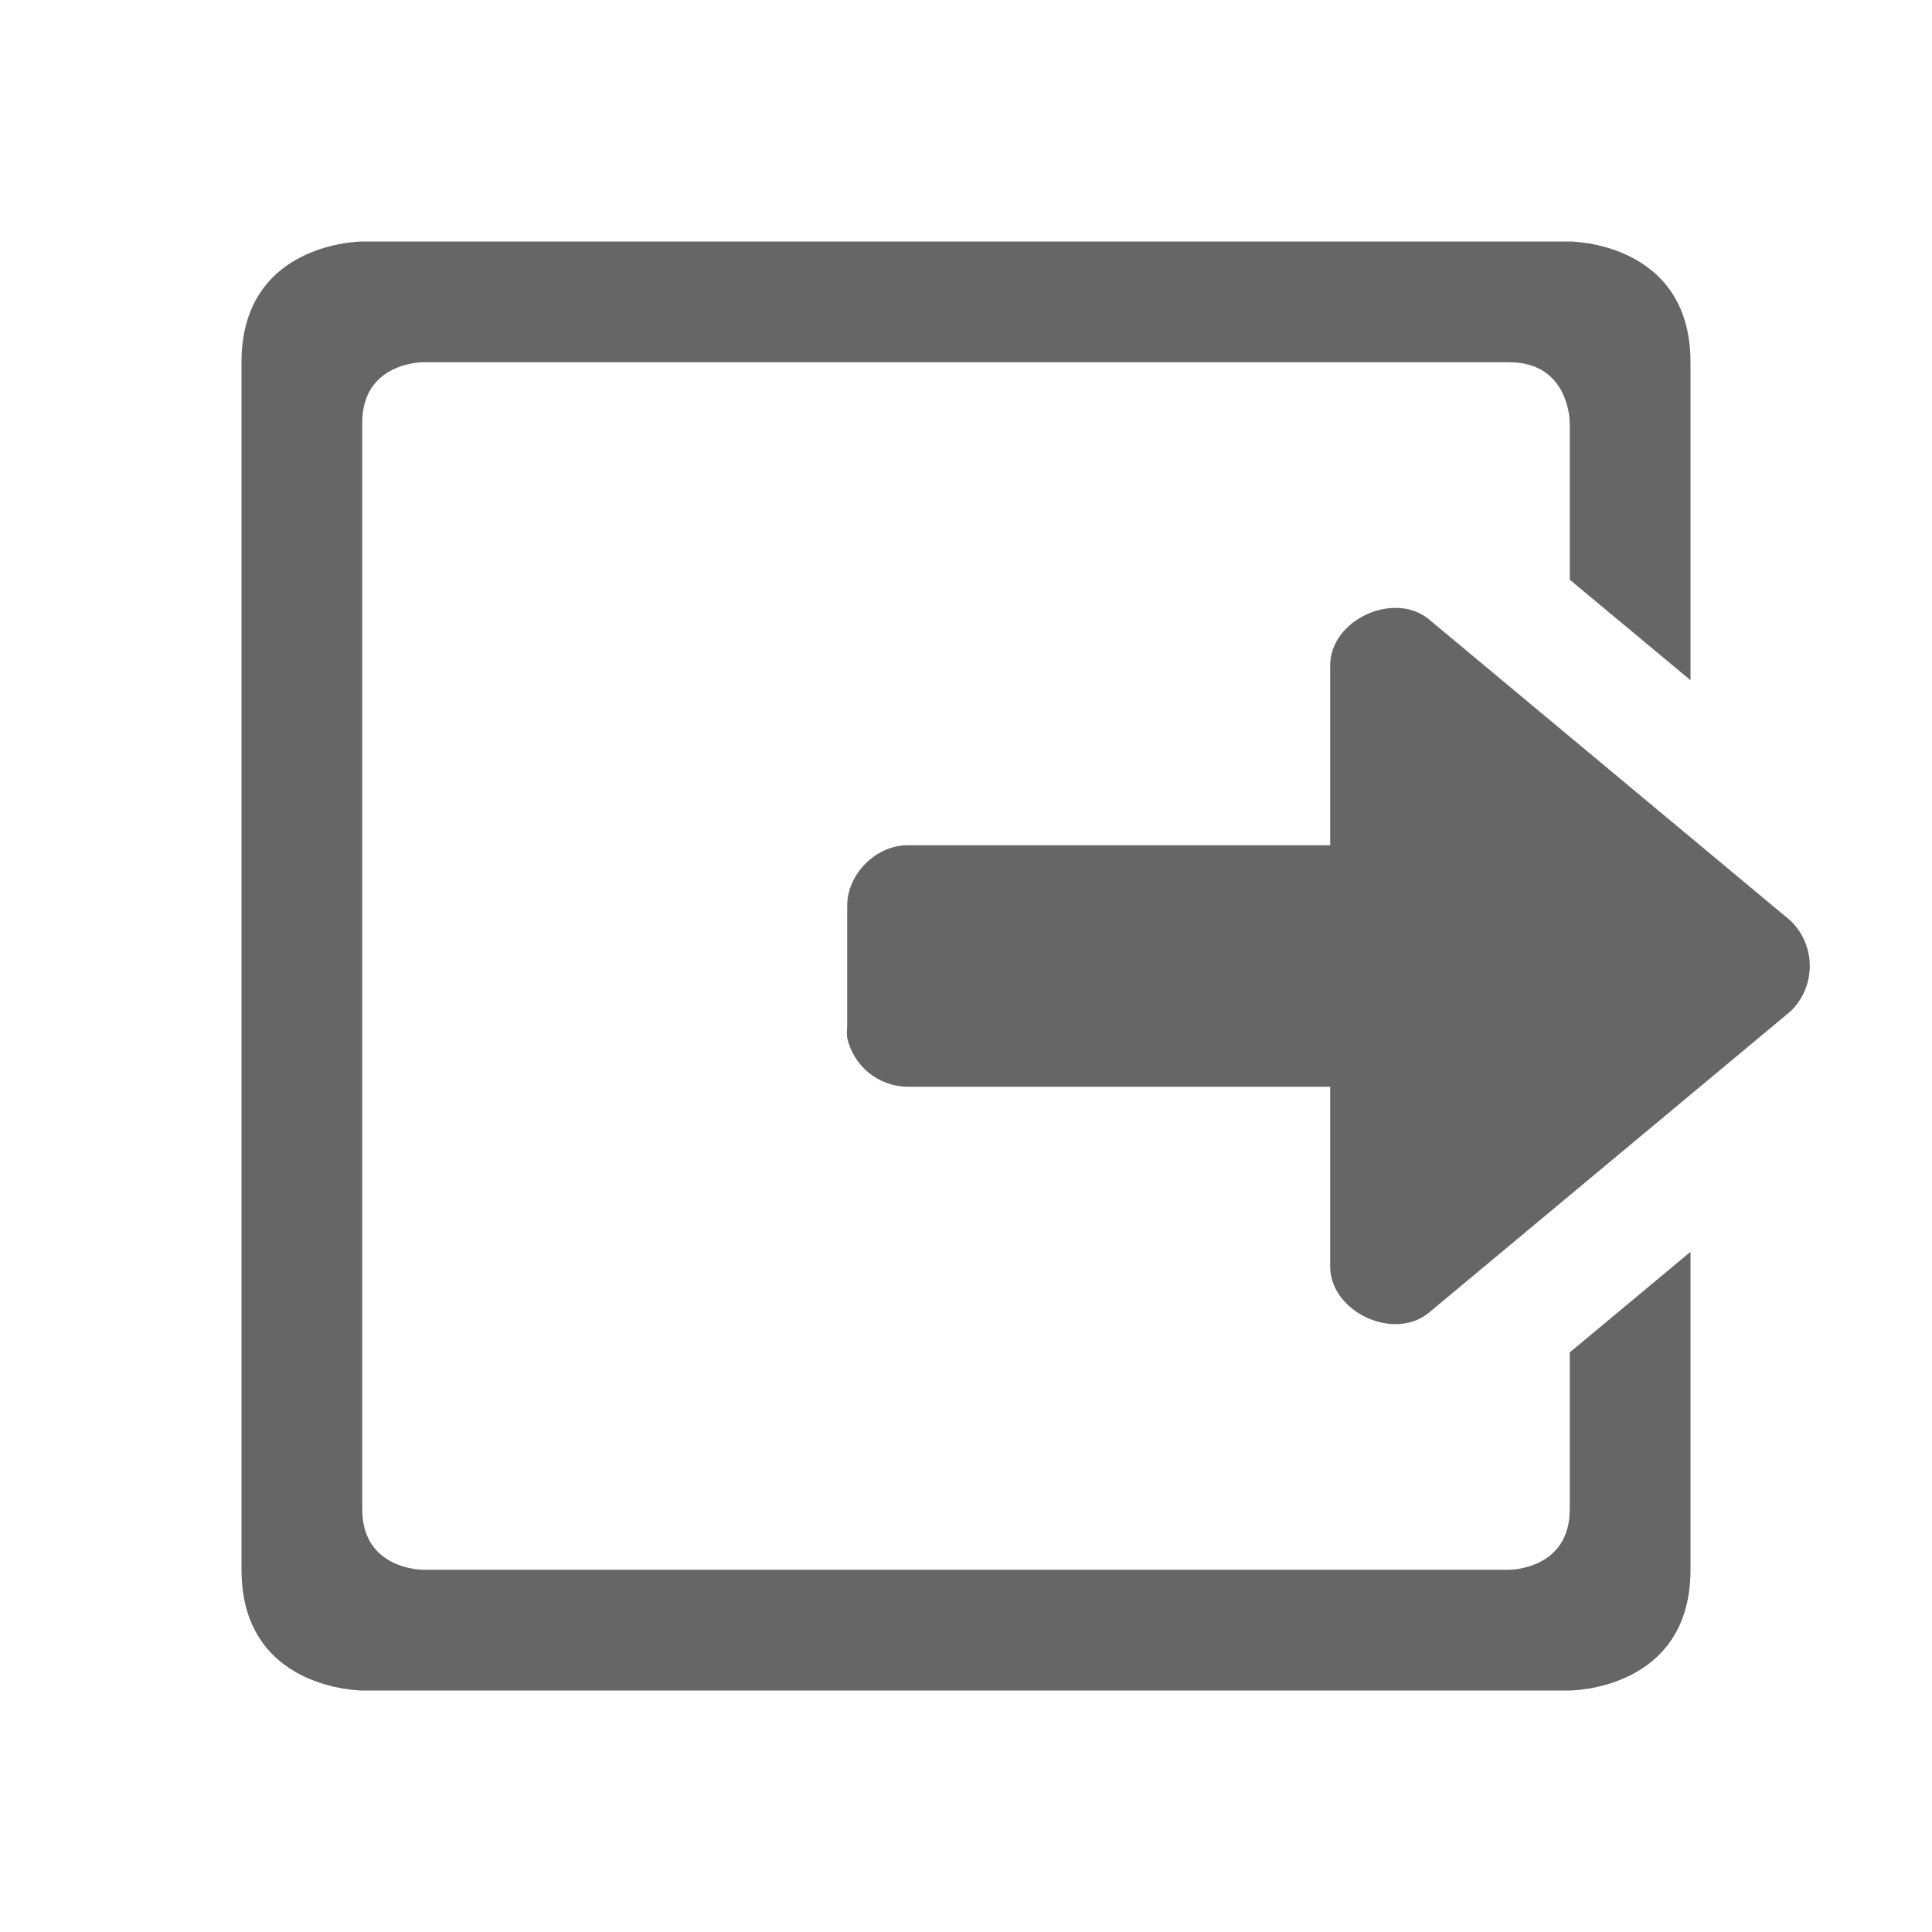
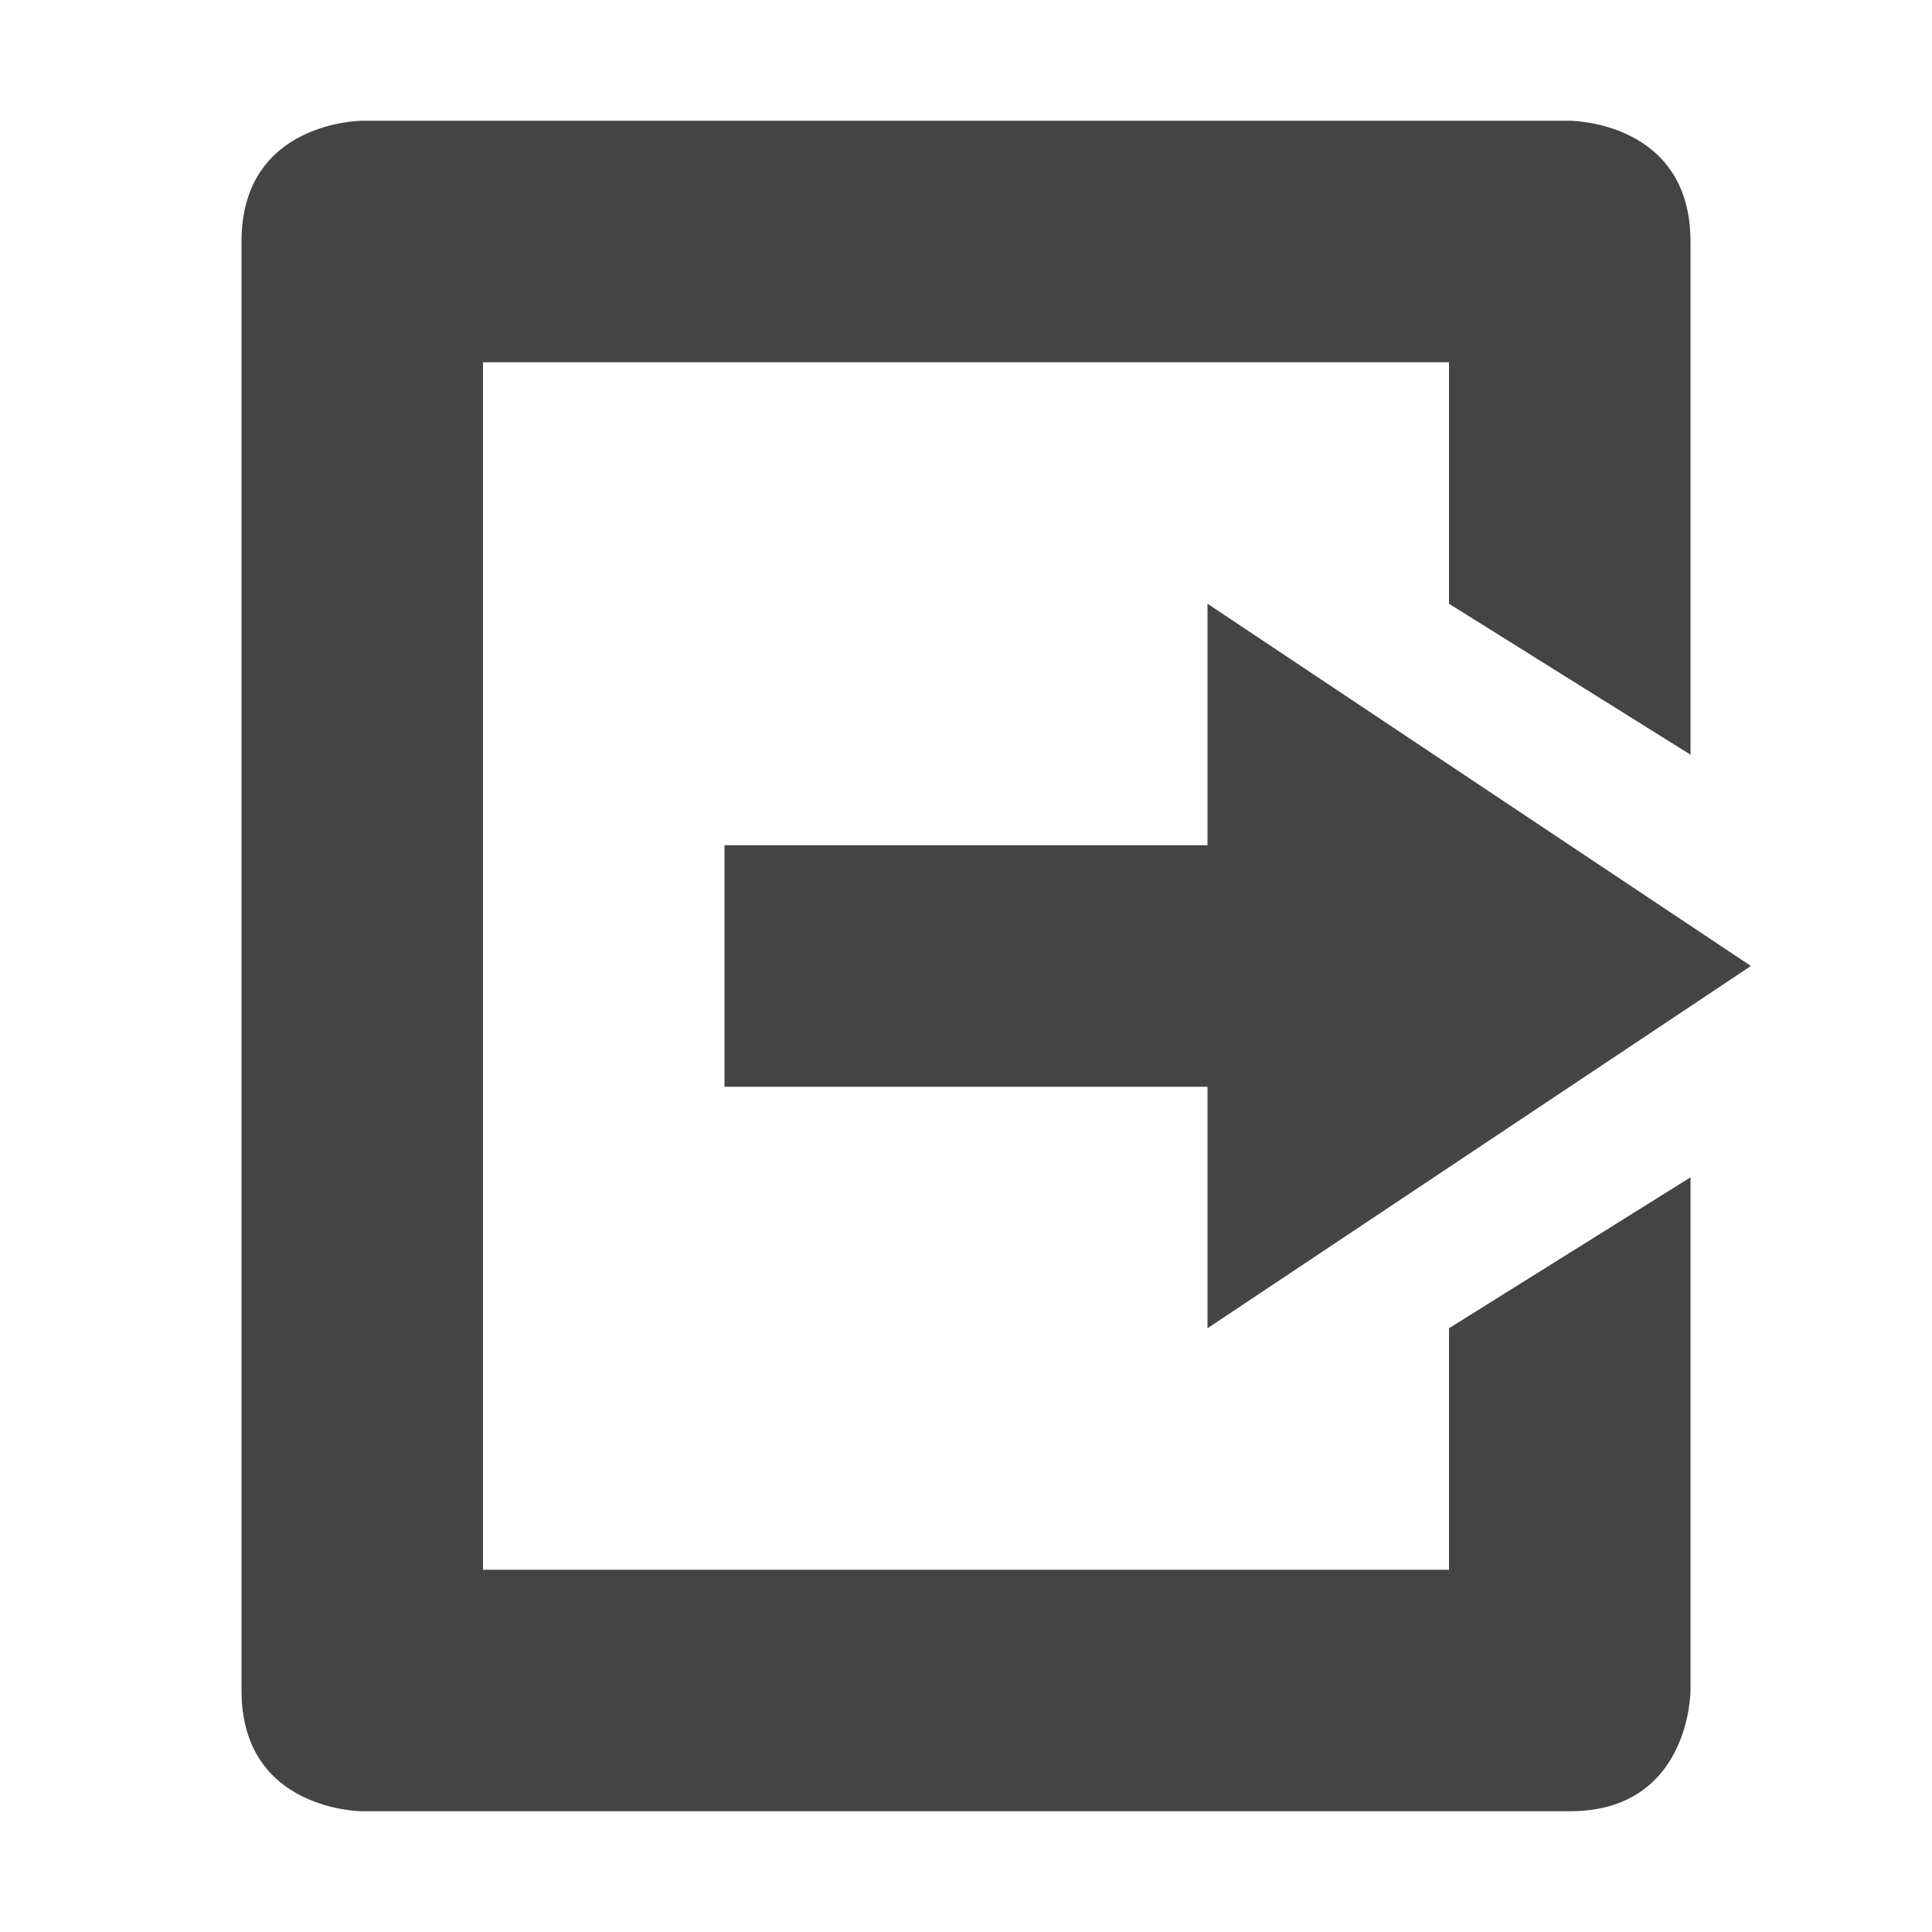
- <svg xmlns="http://www.w3.org/2000/svg" height="16" width="16" id="svg2" version="1.1">
-   <defs id="defs10" />
-   <g color="#bebebe" transform="translate(-533 35)" id="g4">
-     <path d="M546-33s1 0 1 1v2.633l-1-.832V-31.5s0-.5-.5-.5h-9s-.5 0-.5.5v9c0 .5.5.5.5.5h9s.5 0 .5-.5v-1.3l1-.833V-22c0 1-1 1-1 1h-10s-1 0-1-1v-10c0-1 1-1 1-1zm-1.42 3.035a.423.423 0 0 1 .249.09l3 2.5a.522.522 0 0 1 0 .75l-3 2.5c-.288.23-.801-.006-.813-.375V-26h-3.5a.517.517 0 0 1-.5-.406.489.489 0 0 1 0-.094v-1c0-.262.239-.5.5-.5h3.5v-1.5c.008-.277.298-.478.565-.465z" fill="#666" overflow="visible" style="marker:none" id="path6" />
-   </g>
+ <svg xmlns="http://www.w3.org/2000/svg" width="16" height="16" version="1.1">
+   <defs>
+     <style id="current-color-scheme" type="text/css">
+    .ColorScheme-Text { color:#444444; } .ColorScheme-Highlight { color:#4285f4; } .ColorScheme-NeutralText { color:#ff9800; } .ColorScheme-PositiveText { color:#4caf50; } .ColorScheme-NegativeText { color:#f44336; }
+   </style>
+   </defs>
+   <path style="fill:currentColor" class="ColorScheme-Text" d="M 3,1 C 3,1 2,1 2,2 V 14 C 2,15 3,15 3,15 H 13 C 14,15 14,14 14,14 V 9.75 L 12,11 V 13 H 4 V 3 H 12 V 5 L 14,6.25 V 2 C 14,1 13,1 13,1 Z M 10,5 V 7 H 6 V 9 H 10 V 11 L 14.5,8 Z" />
</svg>
